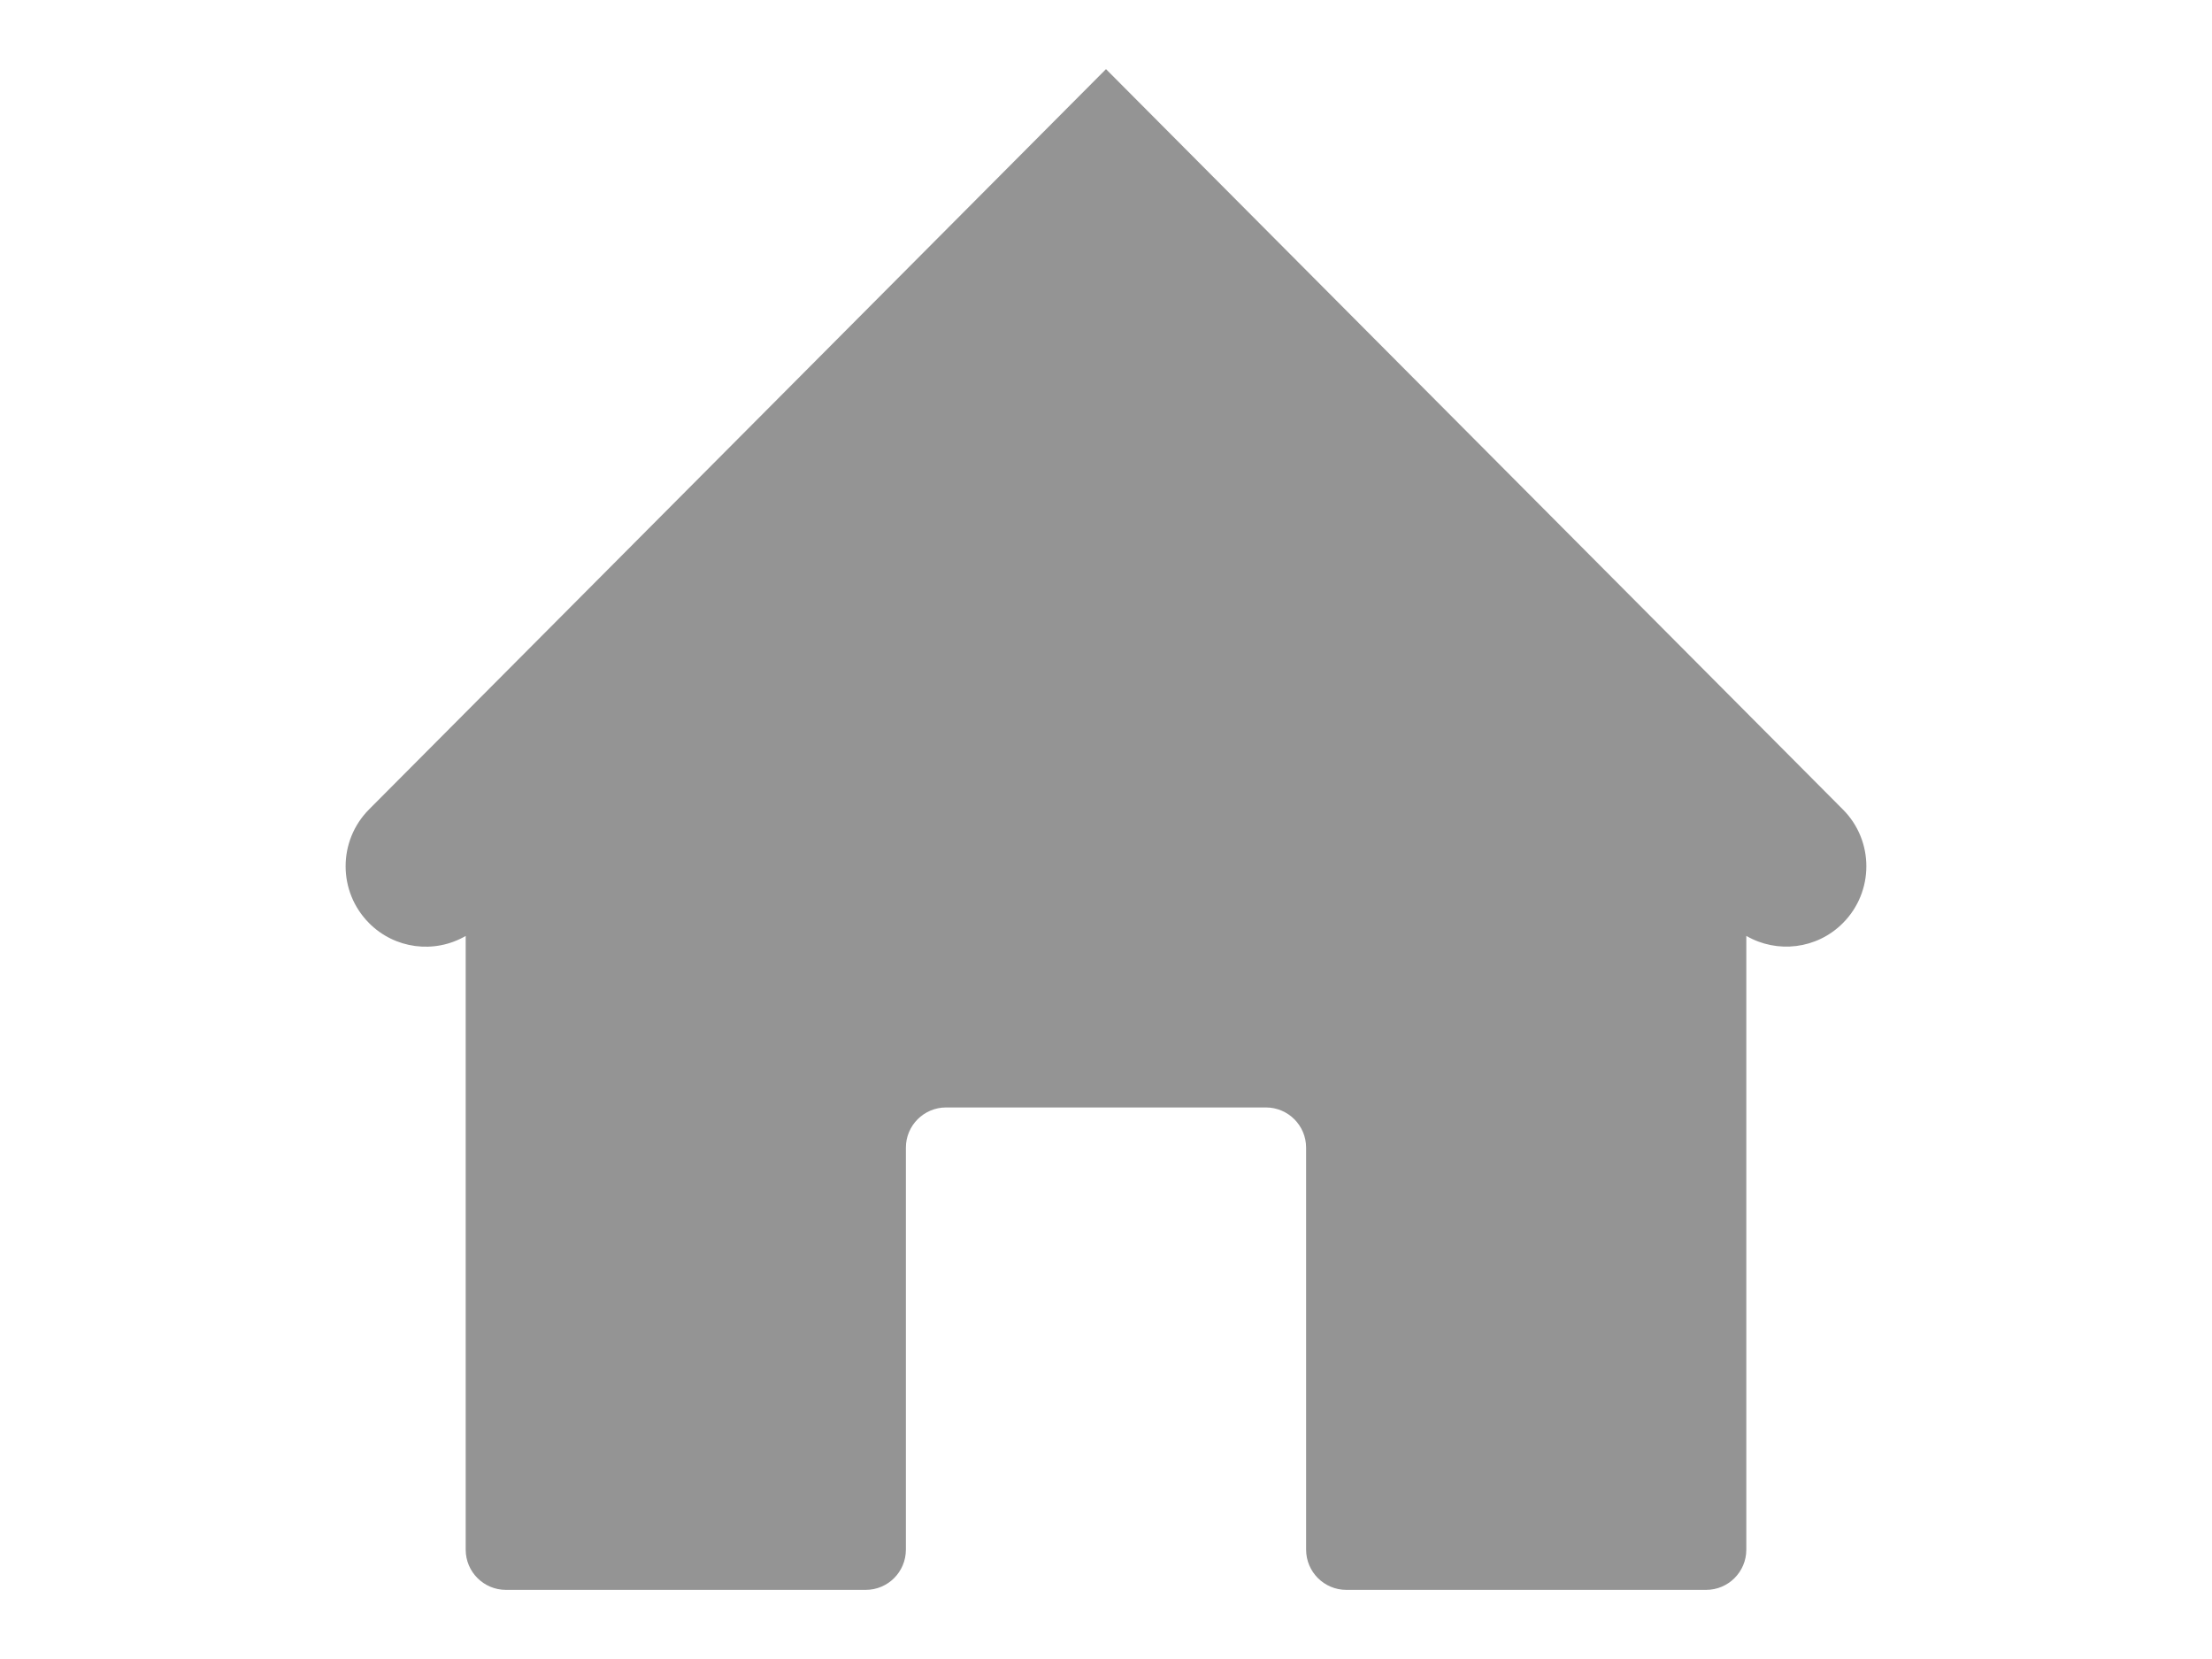
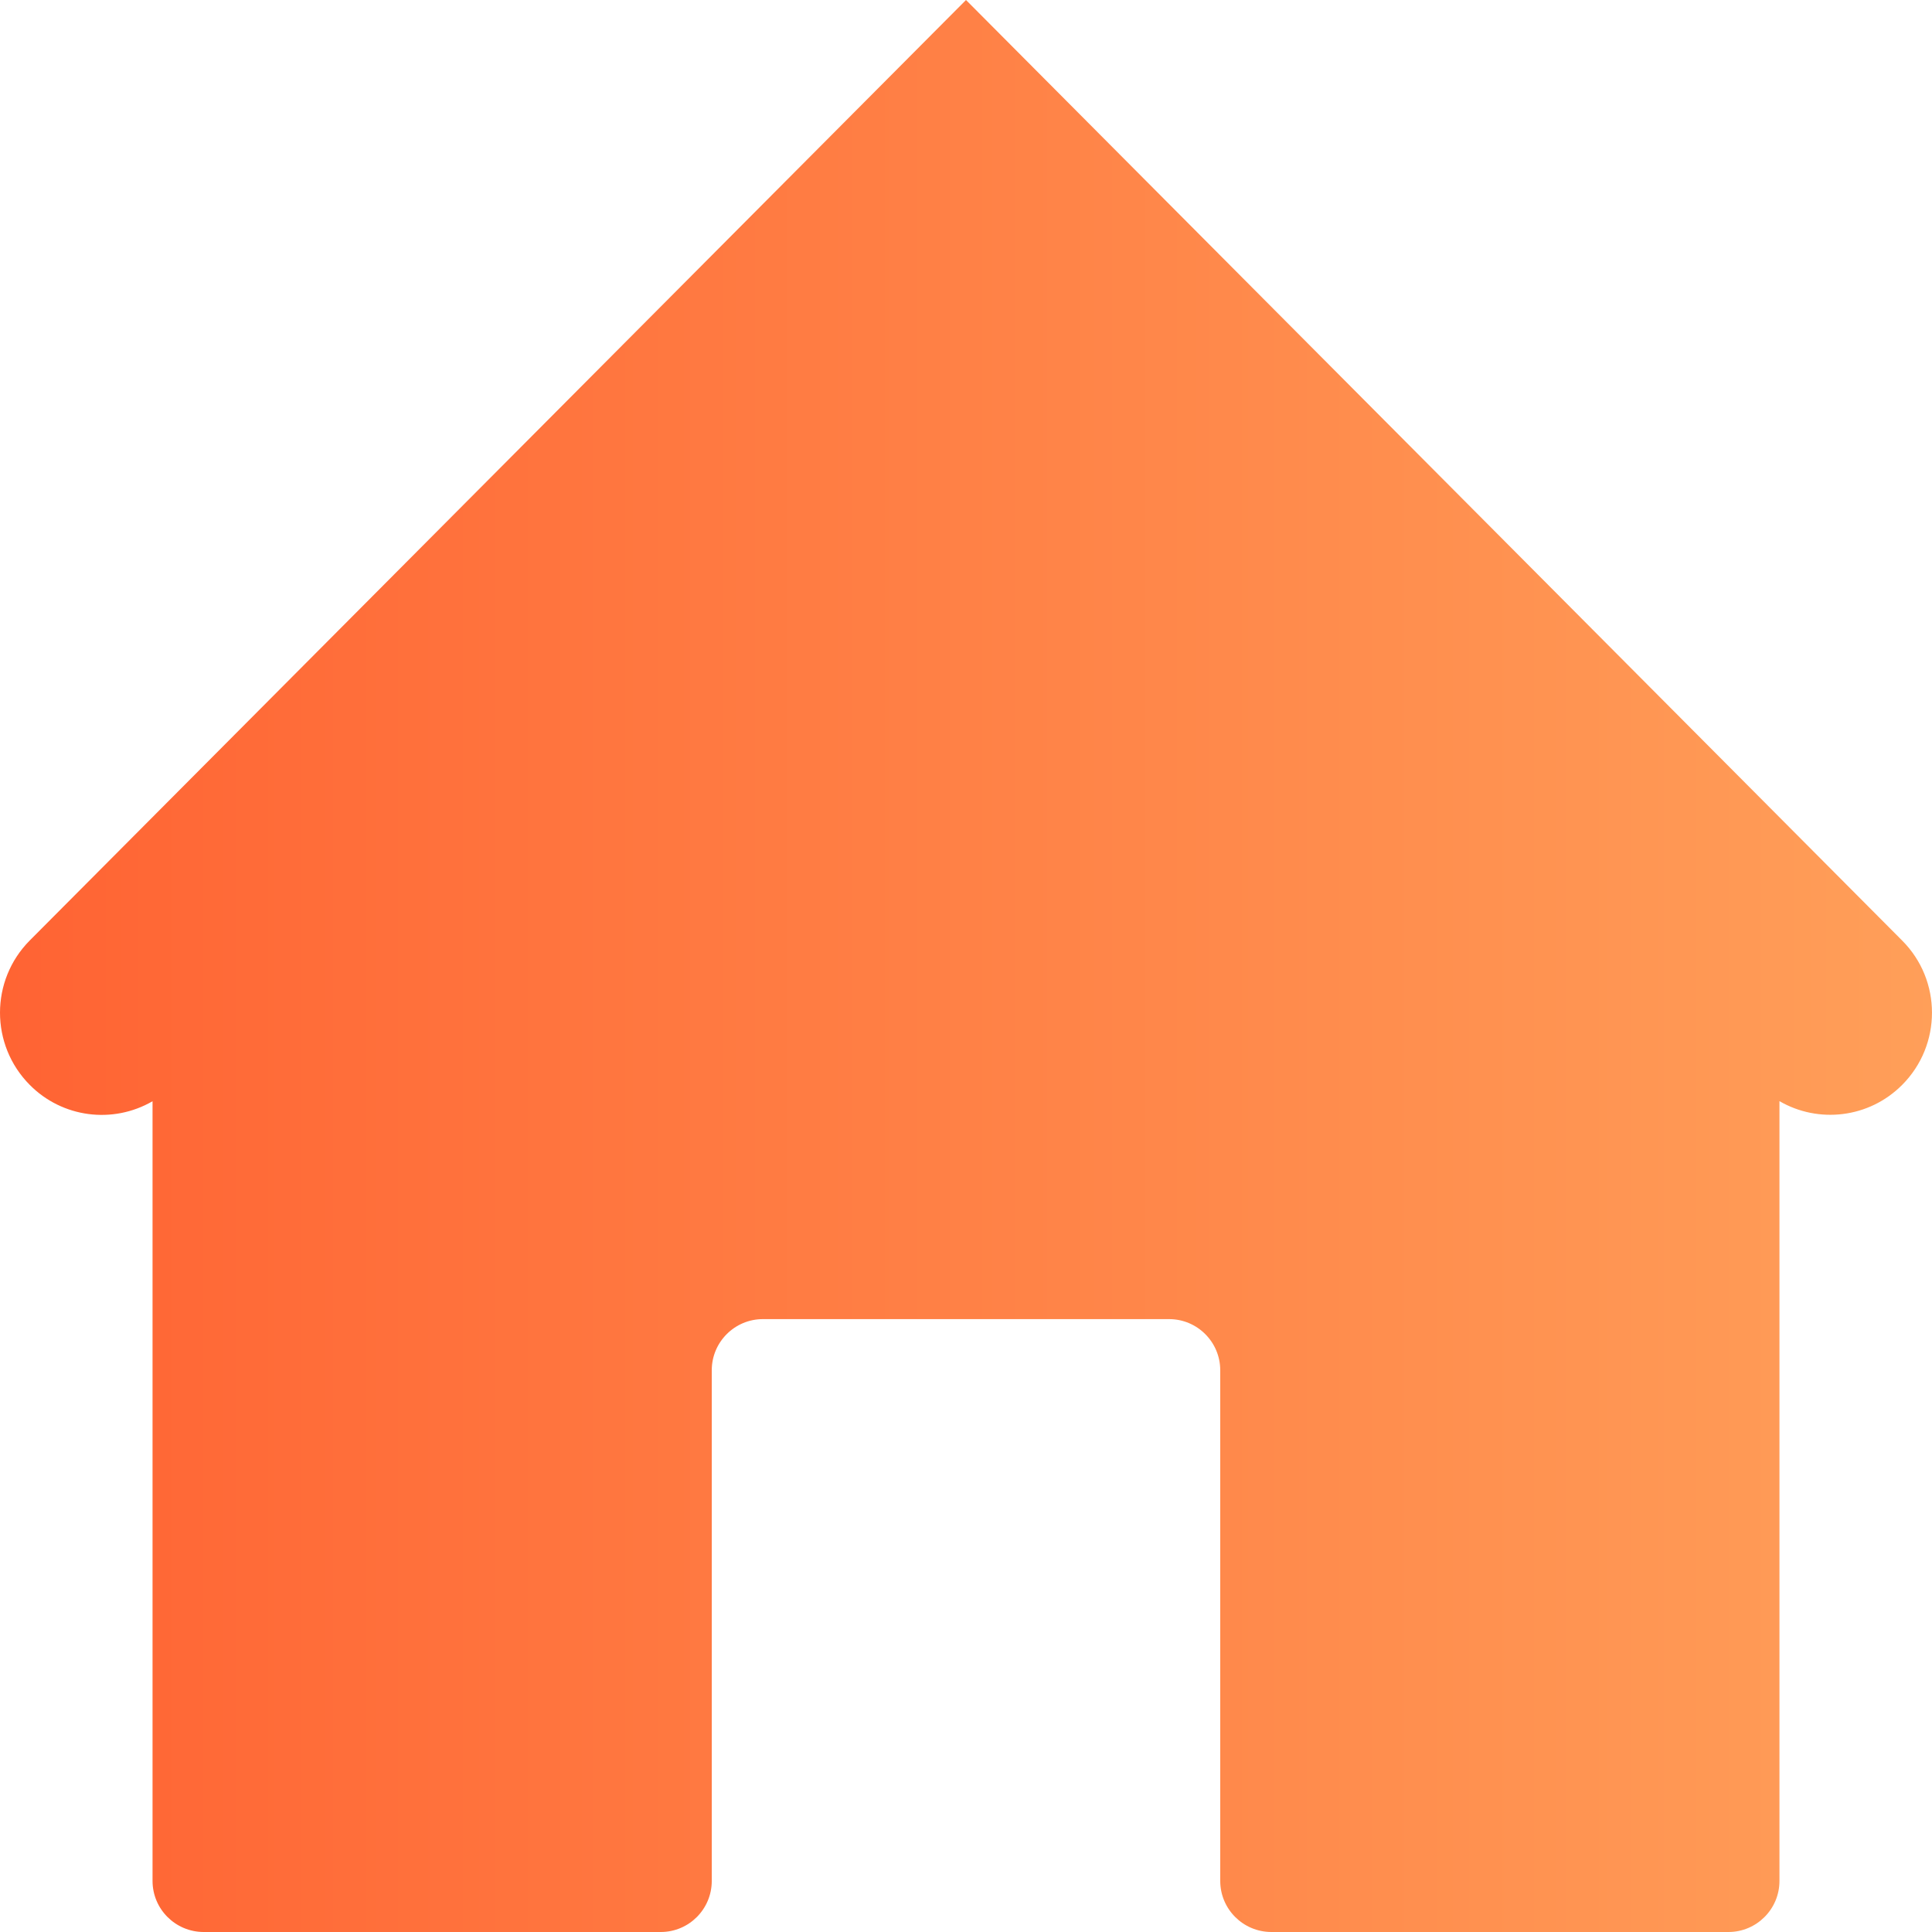
- <svg xmlns="http://www.w3.org/2000/svg" width="32" height="24" viewBox="0 0 32 24">
-   <path fill="#949494" fill-rule="nonzero" d="M6.737 13.54a1.154 1.154 0 0 1-1.398-.186 1.167 1.167 0 0 1 0-1.645L16 1l10.66 10.71c.453.453.453 1.19 0 1.644-.378.38-.954.442-1.397.185v8.88c0 .32-.26.581-.581.581h-5.206a.582.582 0 0 1-.581-.582v-5.815a.582.582 0 0 0-.582-.582h-4.626a.582.582 0 0 0-.582.582v5.815c0 .322-.26.582-.581.582H7.318a.582.582 0 0 1-.581-.582V13.54z" />
+ <svg xmlns="http://www.w3.org/2000/svg" width="22px" height="22px" viewBox="0 0 22 22" version="1.1">
+   <defs>
+     <linearGradient x1="100%" y1="50%" x2="0%" y2="50%" id="linearGradient-1">
+       <stop stop-color="#FF9F59" offset="0%" />
+       <stop stop-color="#FF6333" offset="100%" />
+     </linearGradient>
+   </defs>
+   <g id="Page-1" stroke="none" stroke-width="1" fill="none" fill-rule="evenodd">
+     <g id="ic-home-off" fill="url(#linearGradient-1)" fill-rule="nonzero">
+       <path d="M1.737,12.54 C1.283,12.803 0.708,12.727 0.339,12.354 C-0.113,11.899 -0.113,11.164 0.339,10.709 L11,0 L21.66,10.71 C22.113,11.163 22.113,11.9 21.66,12.354 C21.282,12.734 20.706,12.796 20.263,12.539 L20.263,21.419 C20.263,21.739 20.003,22 19.682,22 L14.476,22 C14.155,21.999 13.895,21.739 13.895,21.418 L13.895,15.603 C13.895,15.282 13.634,15.021 13.313,15.021 L8.687,15.021 C8.366,15.021 8.105,15.282 8.105,15.603 L8.105,21.418 C8.105,21.74 7.845,22 7.524,22 L2.318,22 C1.997,21.999 1.737,21.739 1.737,21.418 L1.737,12.54 Z" id="Path" />
+     </g>
+   </g>
</svg>
